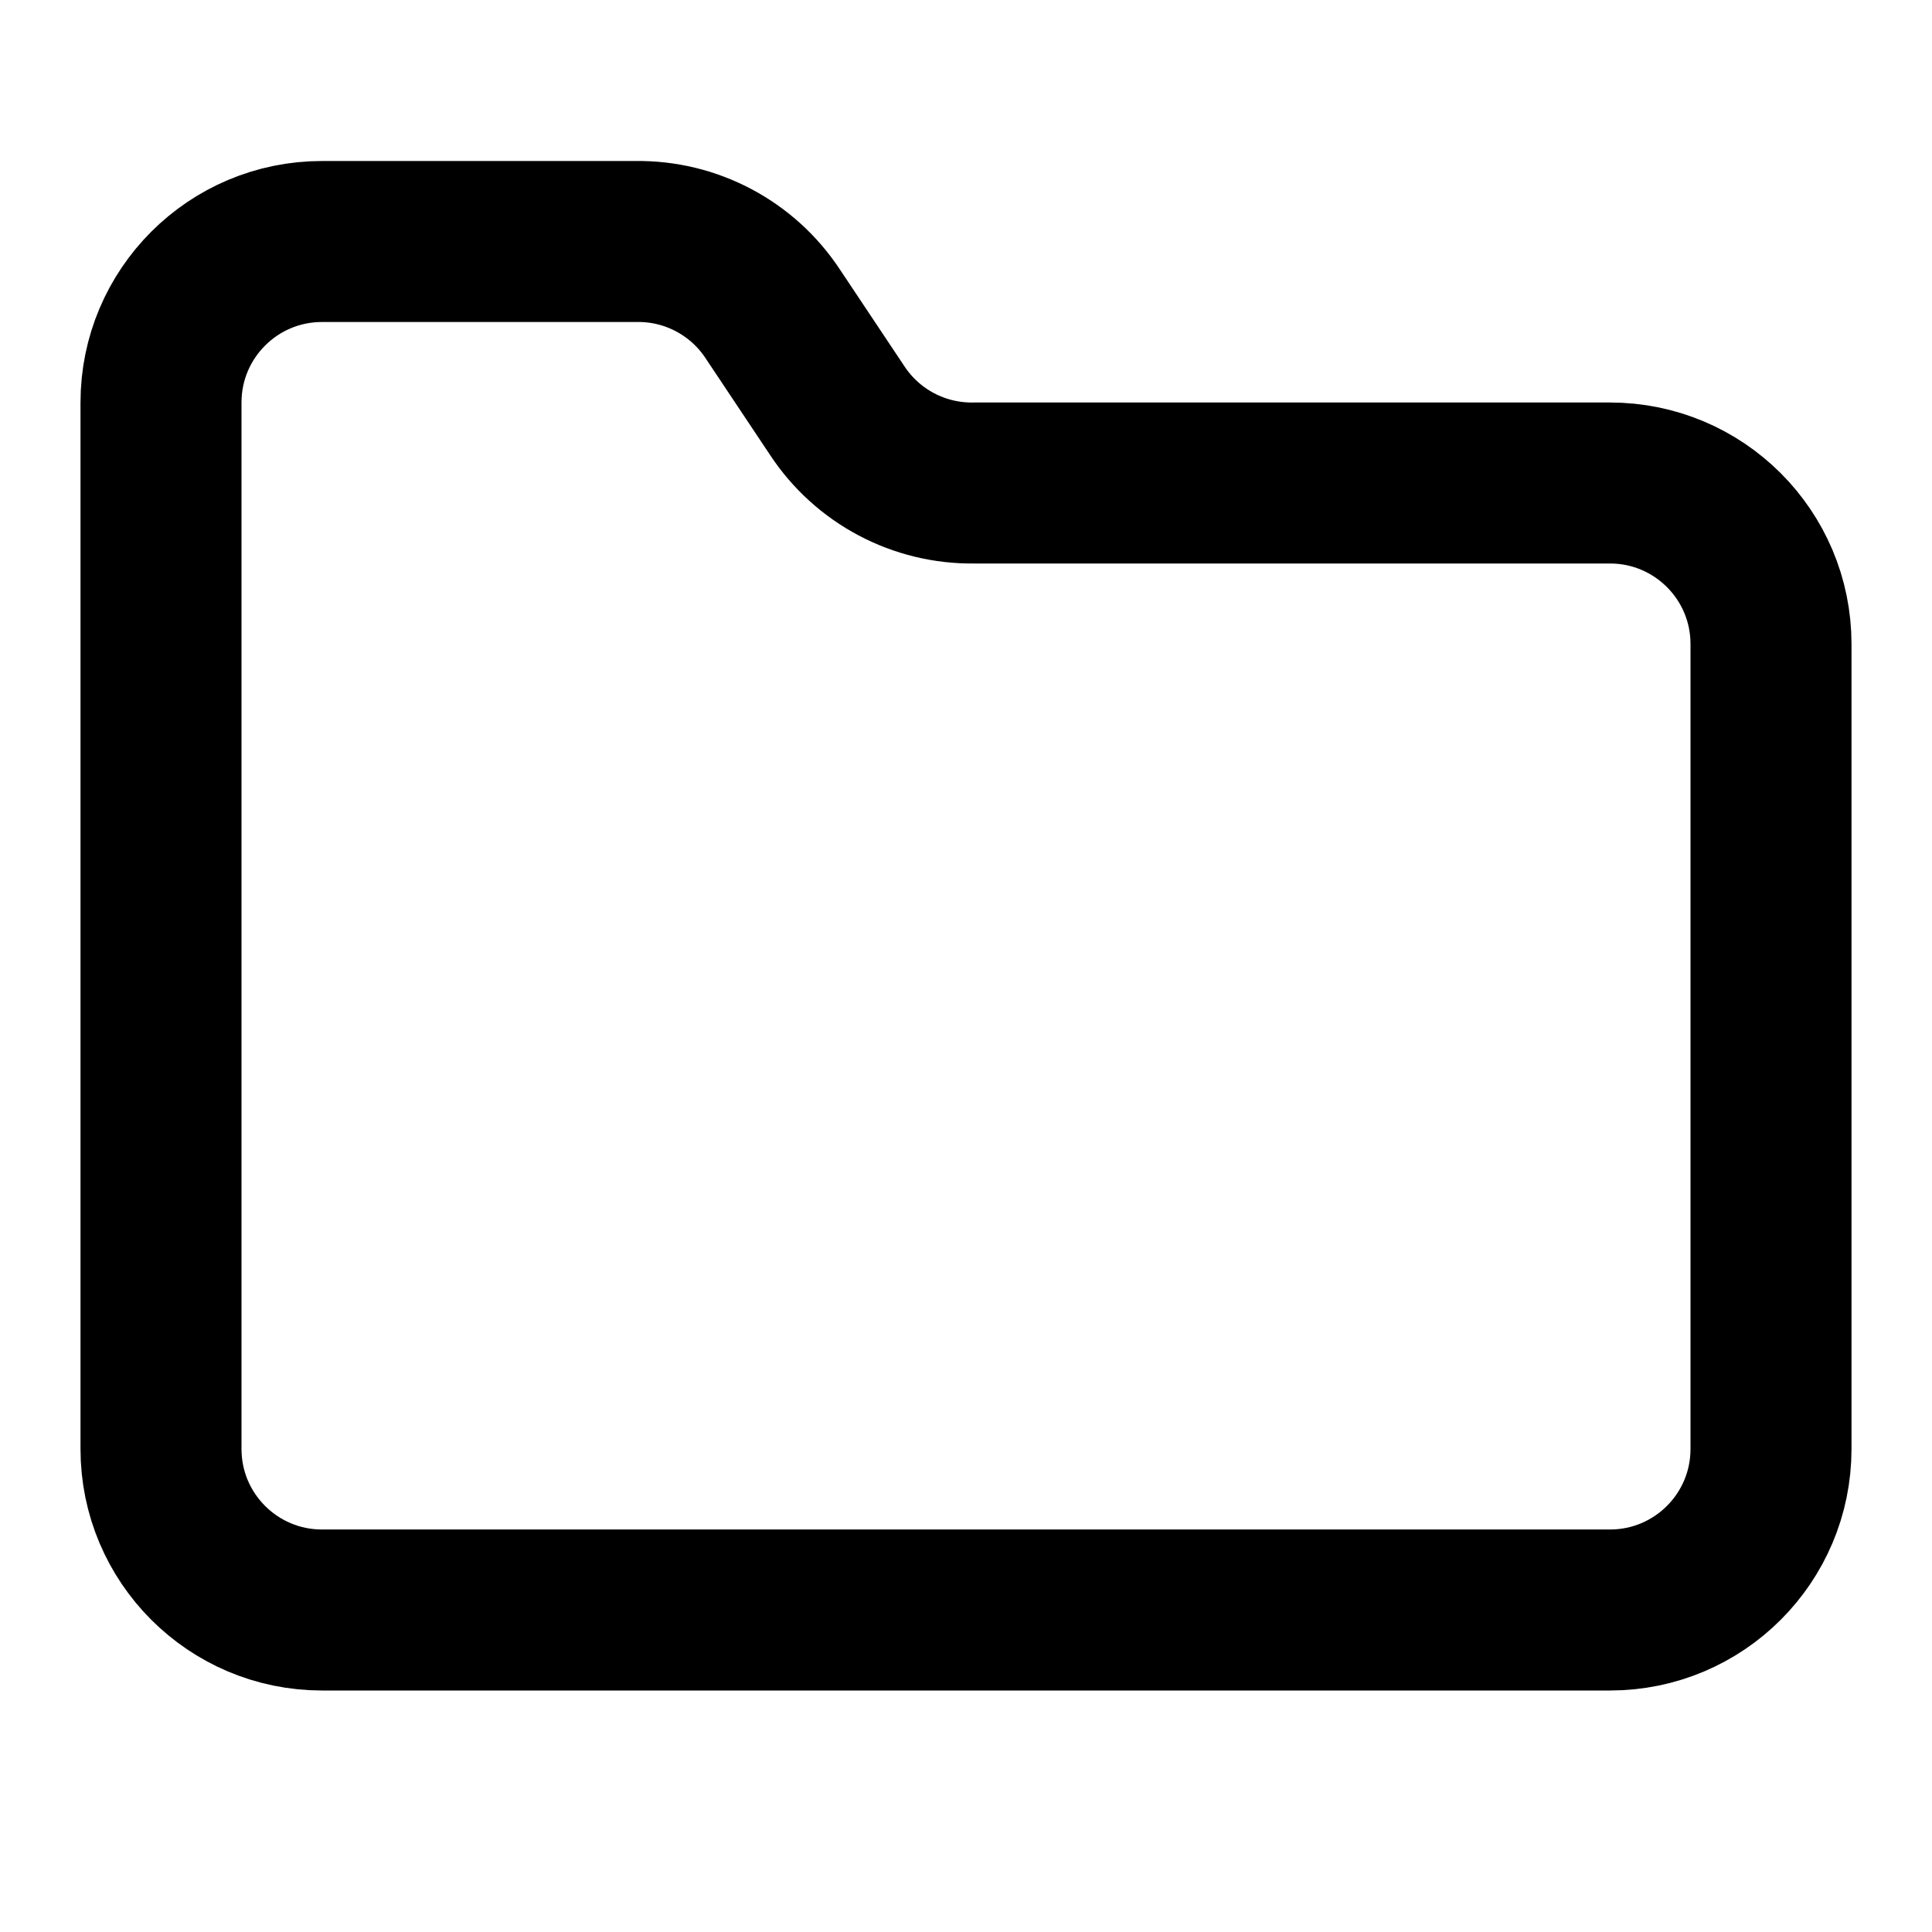
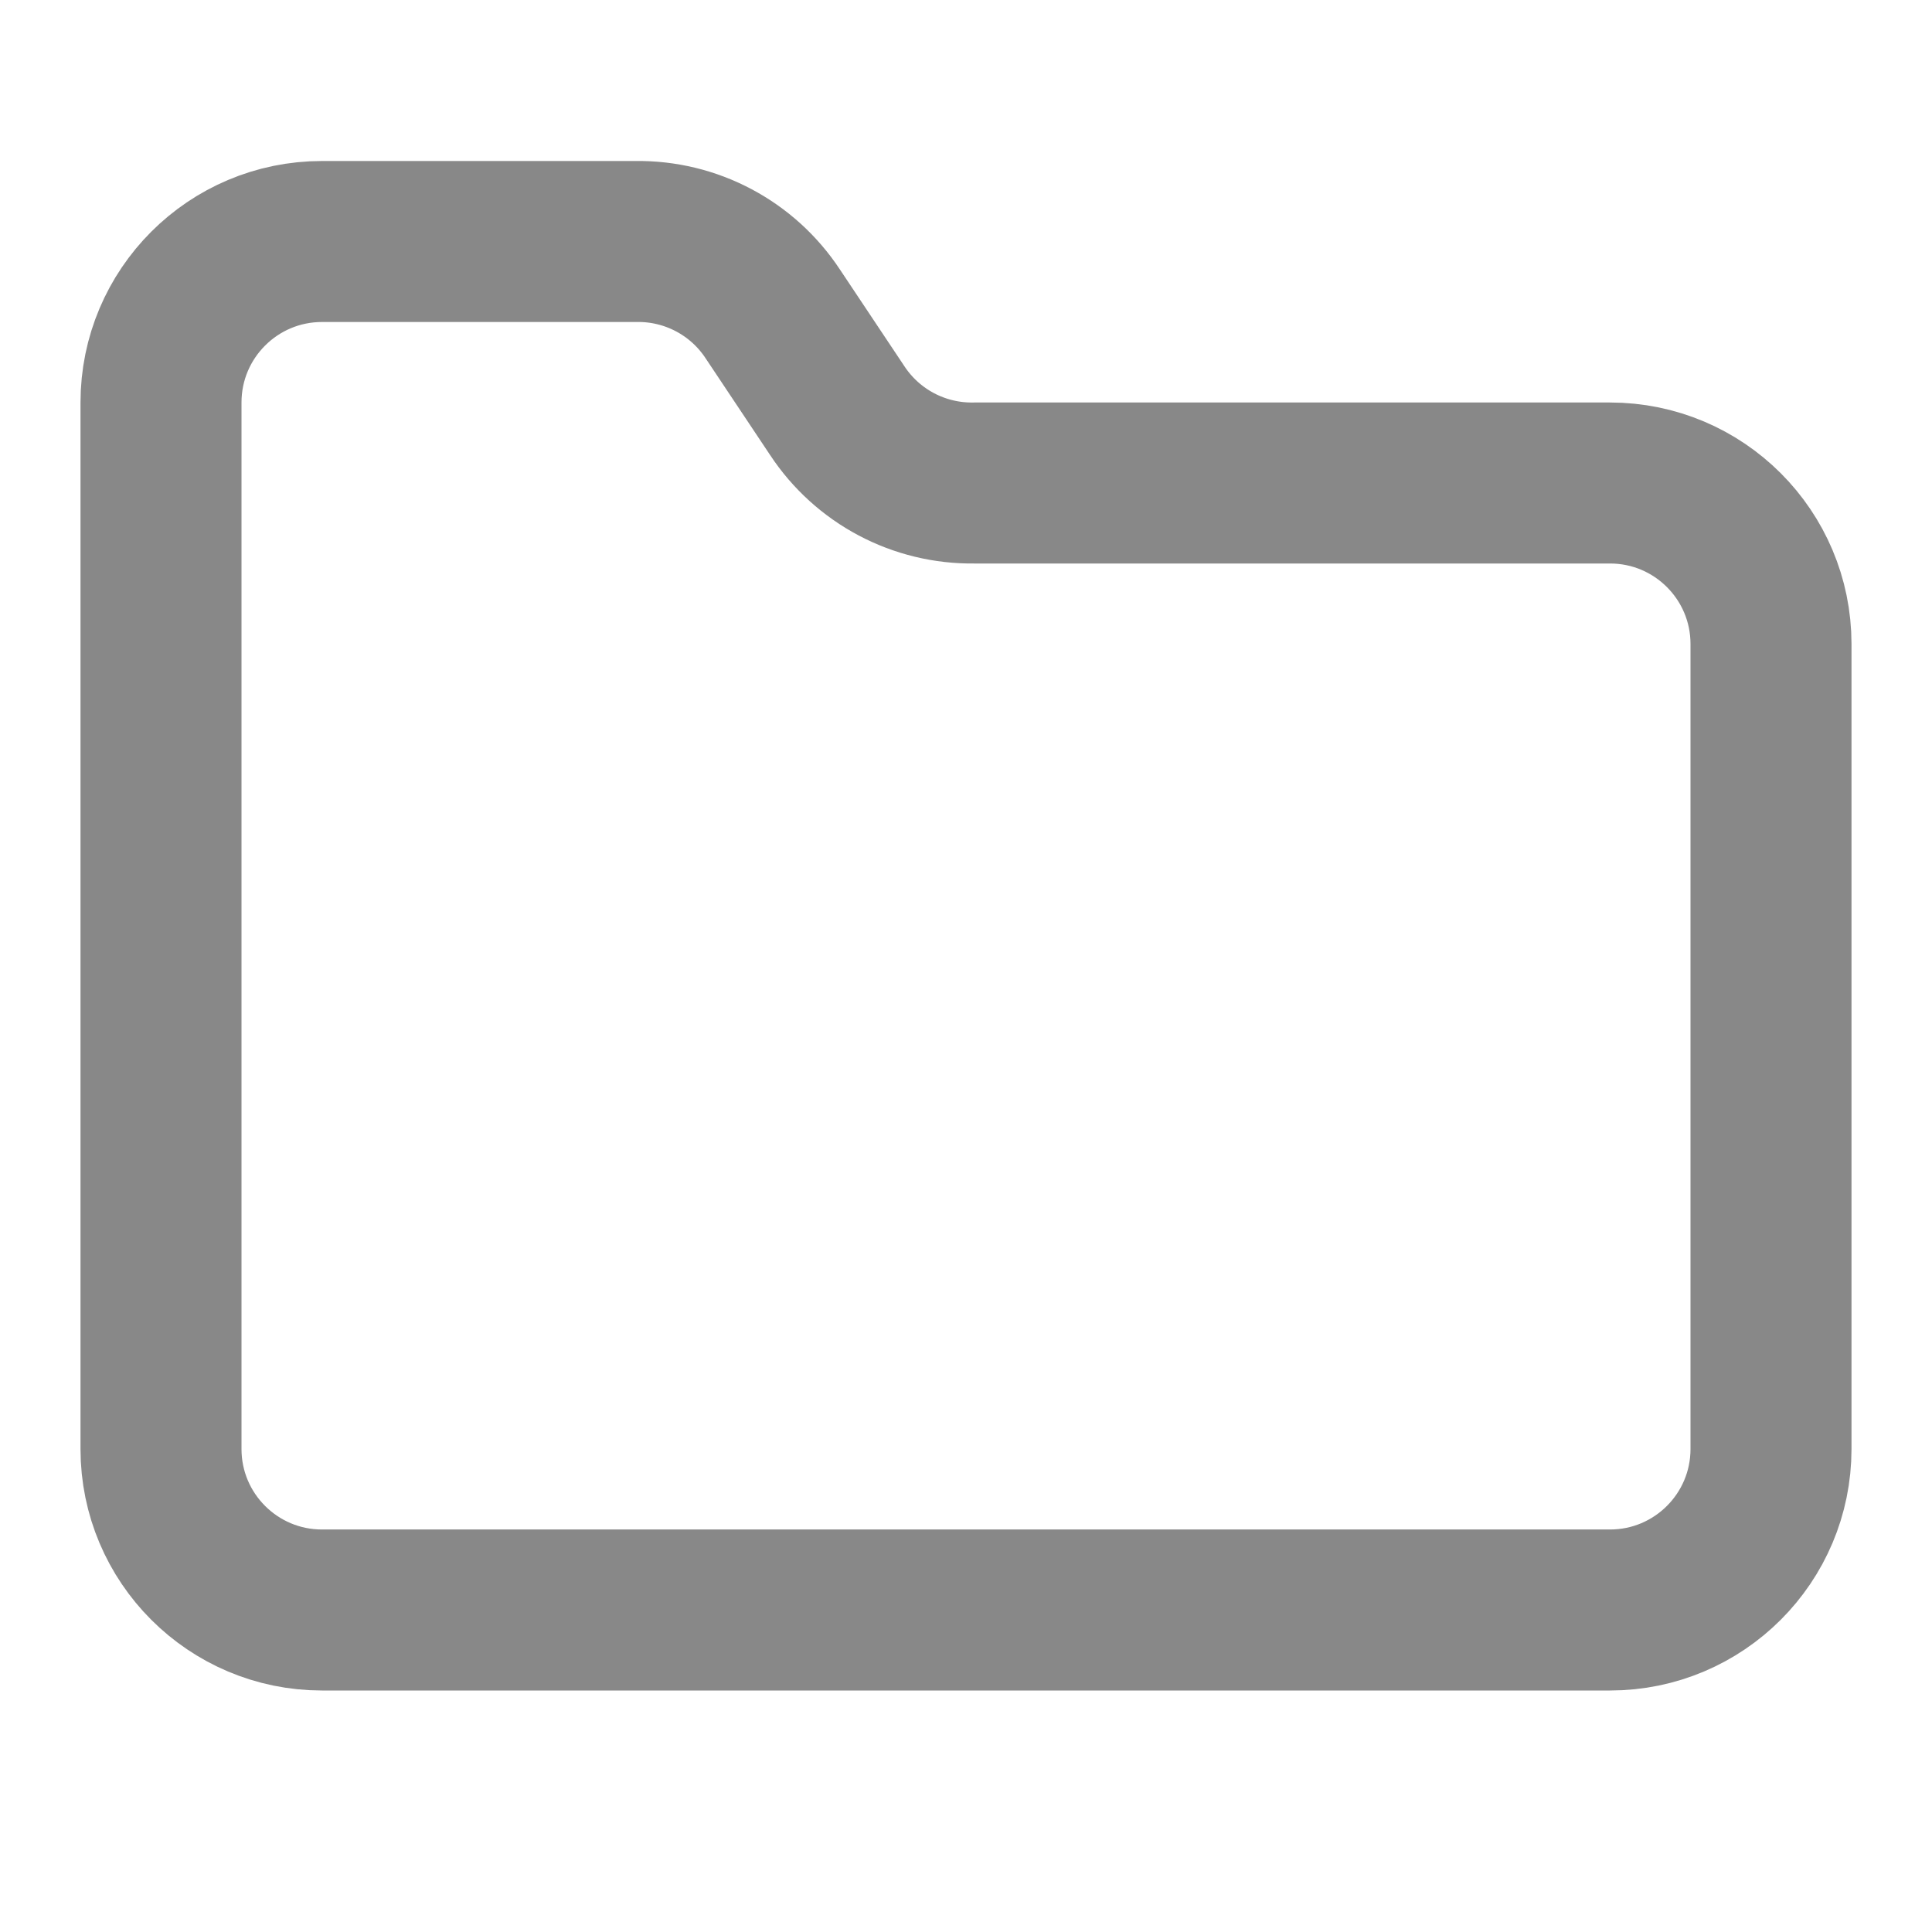
- <svg xmlns="http://www.w3.org/2000/svg" viewBox="0 0 24 24" fill="none" stroke="#000000" stroke-width="2" stroke-linecap="round" stroke-linejoin="round">
+ <svg xmlns="http://www.w3.org/2000/svg" viewBox="0 0 24 24" fill="none" stroke="#888888" stroke-width="2" stroke-linecap="round" stroke-linejoin="round">
  <path d="M20 20a2 2 0 0 0 2-2V8a2 2 0 0 0-2-2h-7.9a2 2 0 0 1-1.7-.9L9.6 3.9A2 2 0 0 0 7.9 3H4a2 2 0 0 0-2 2v13a2 2 0 0 0 2 2Z" />
</svg>
